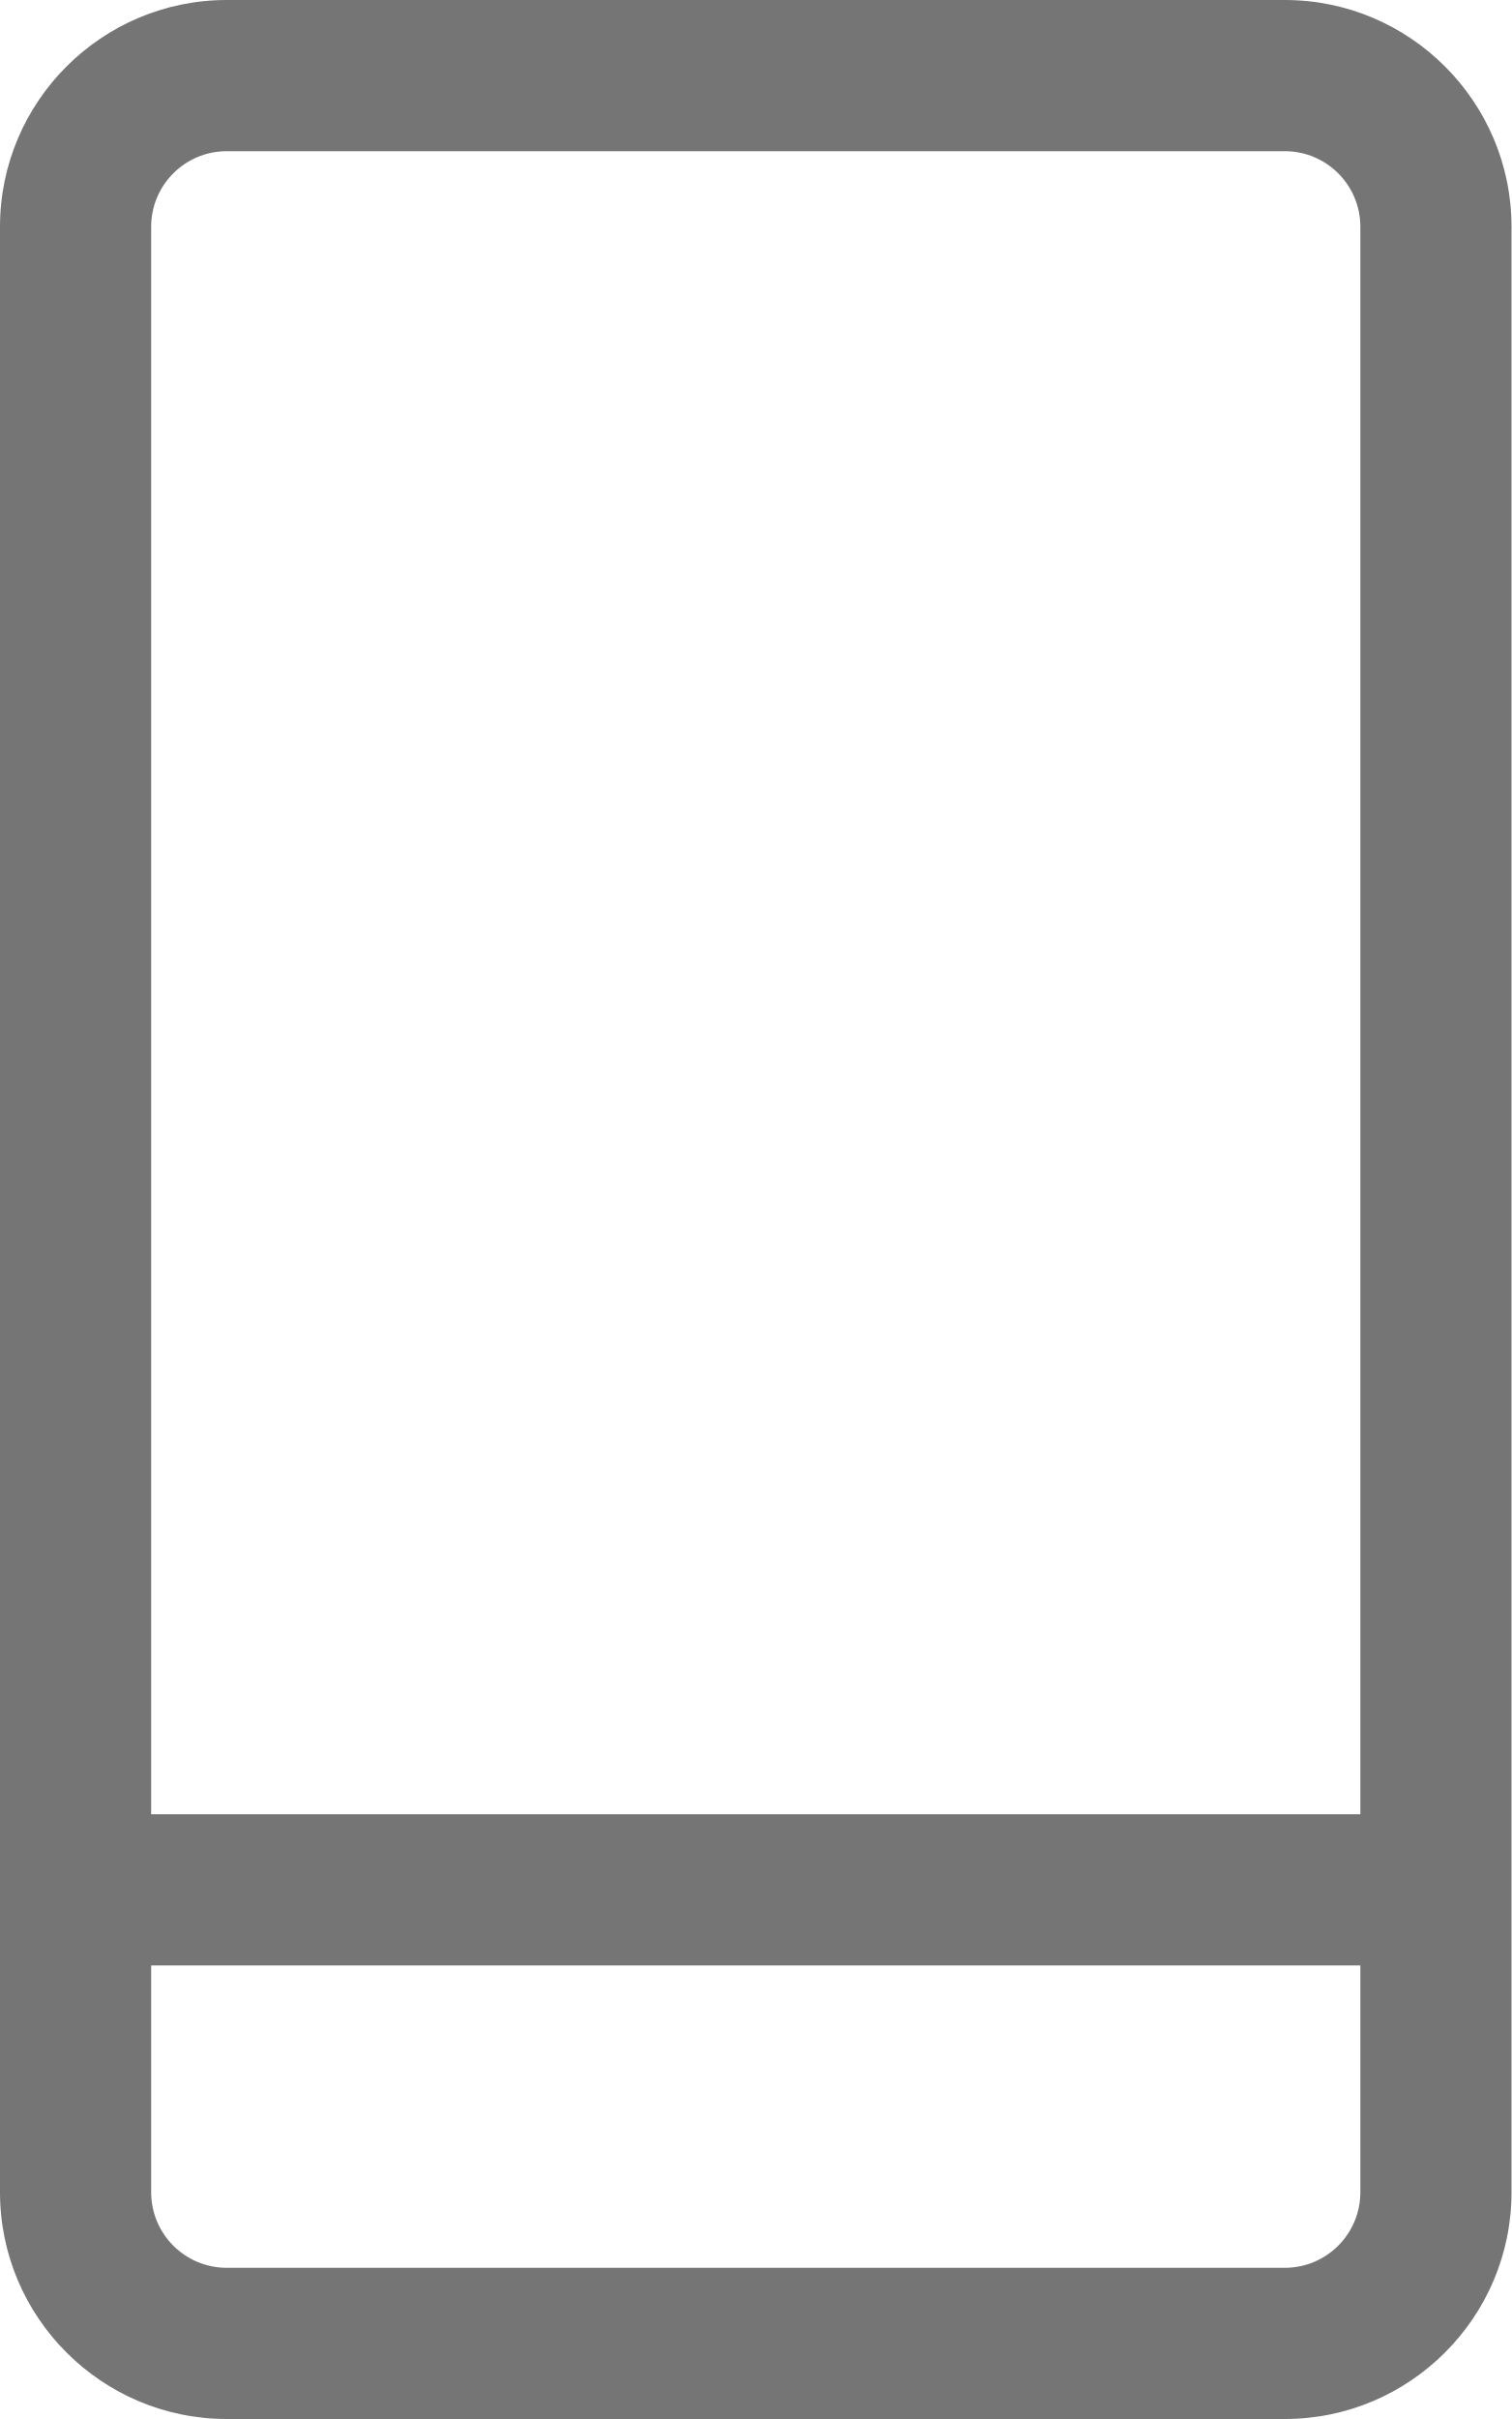
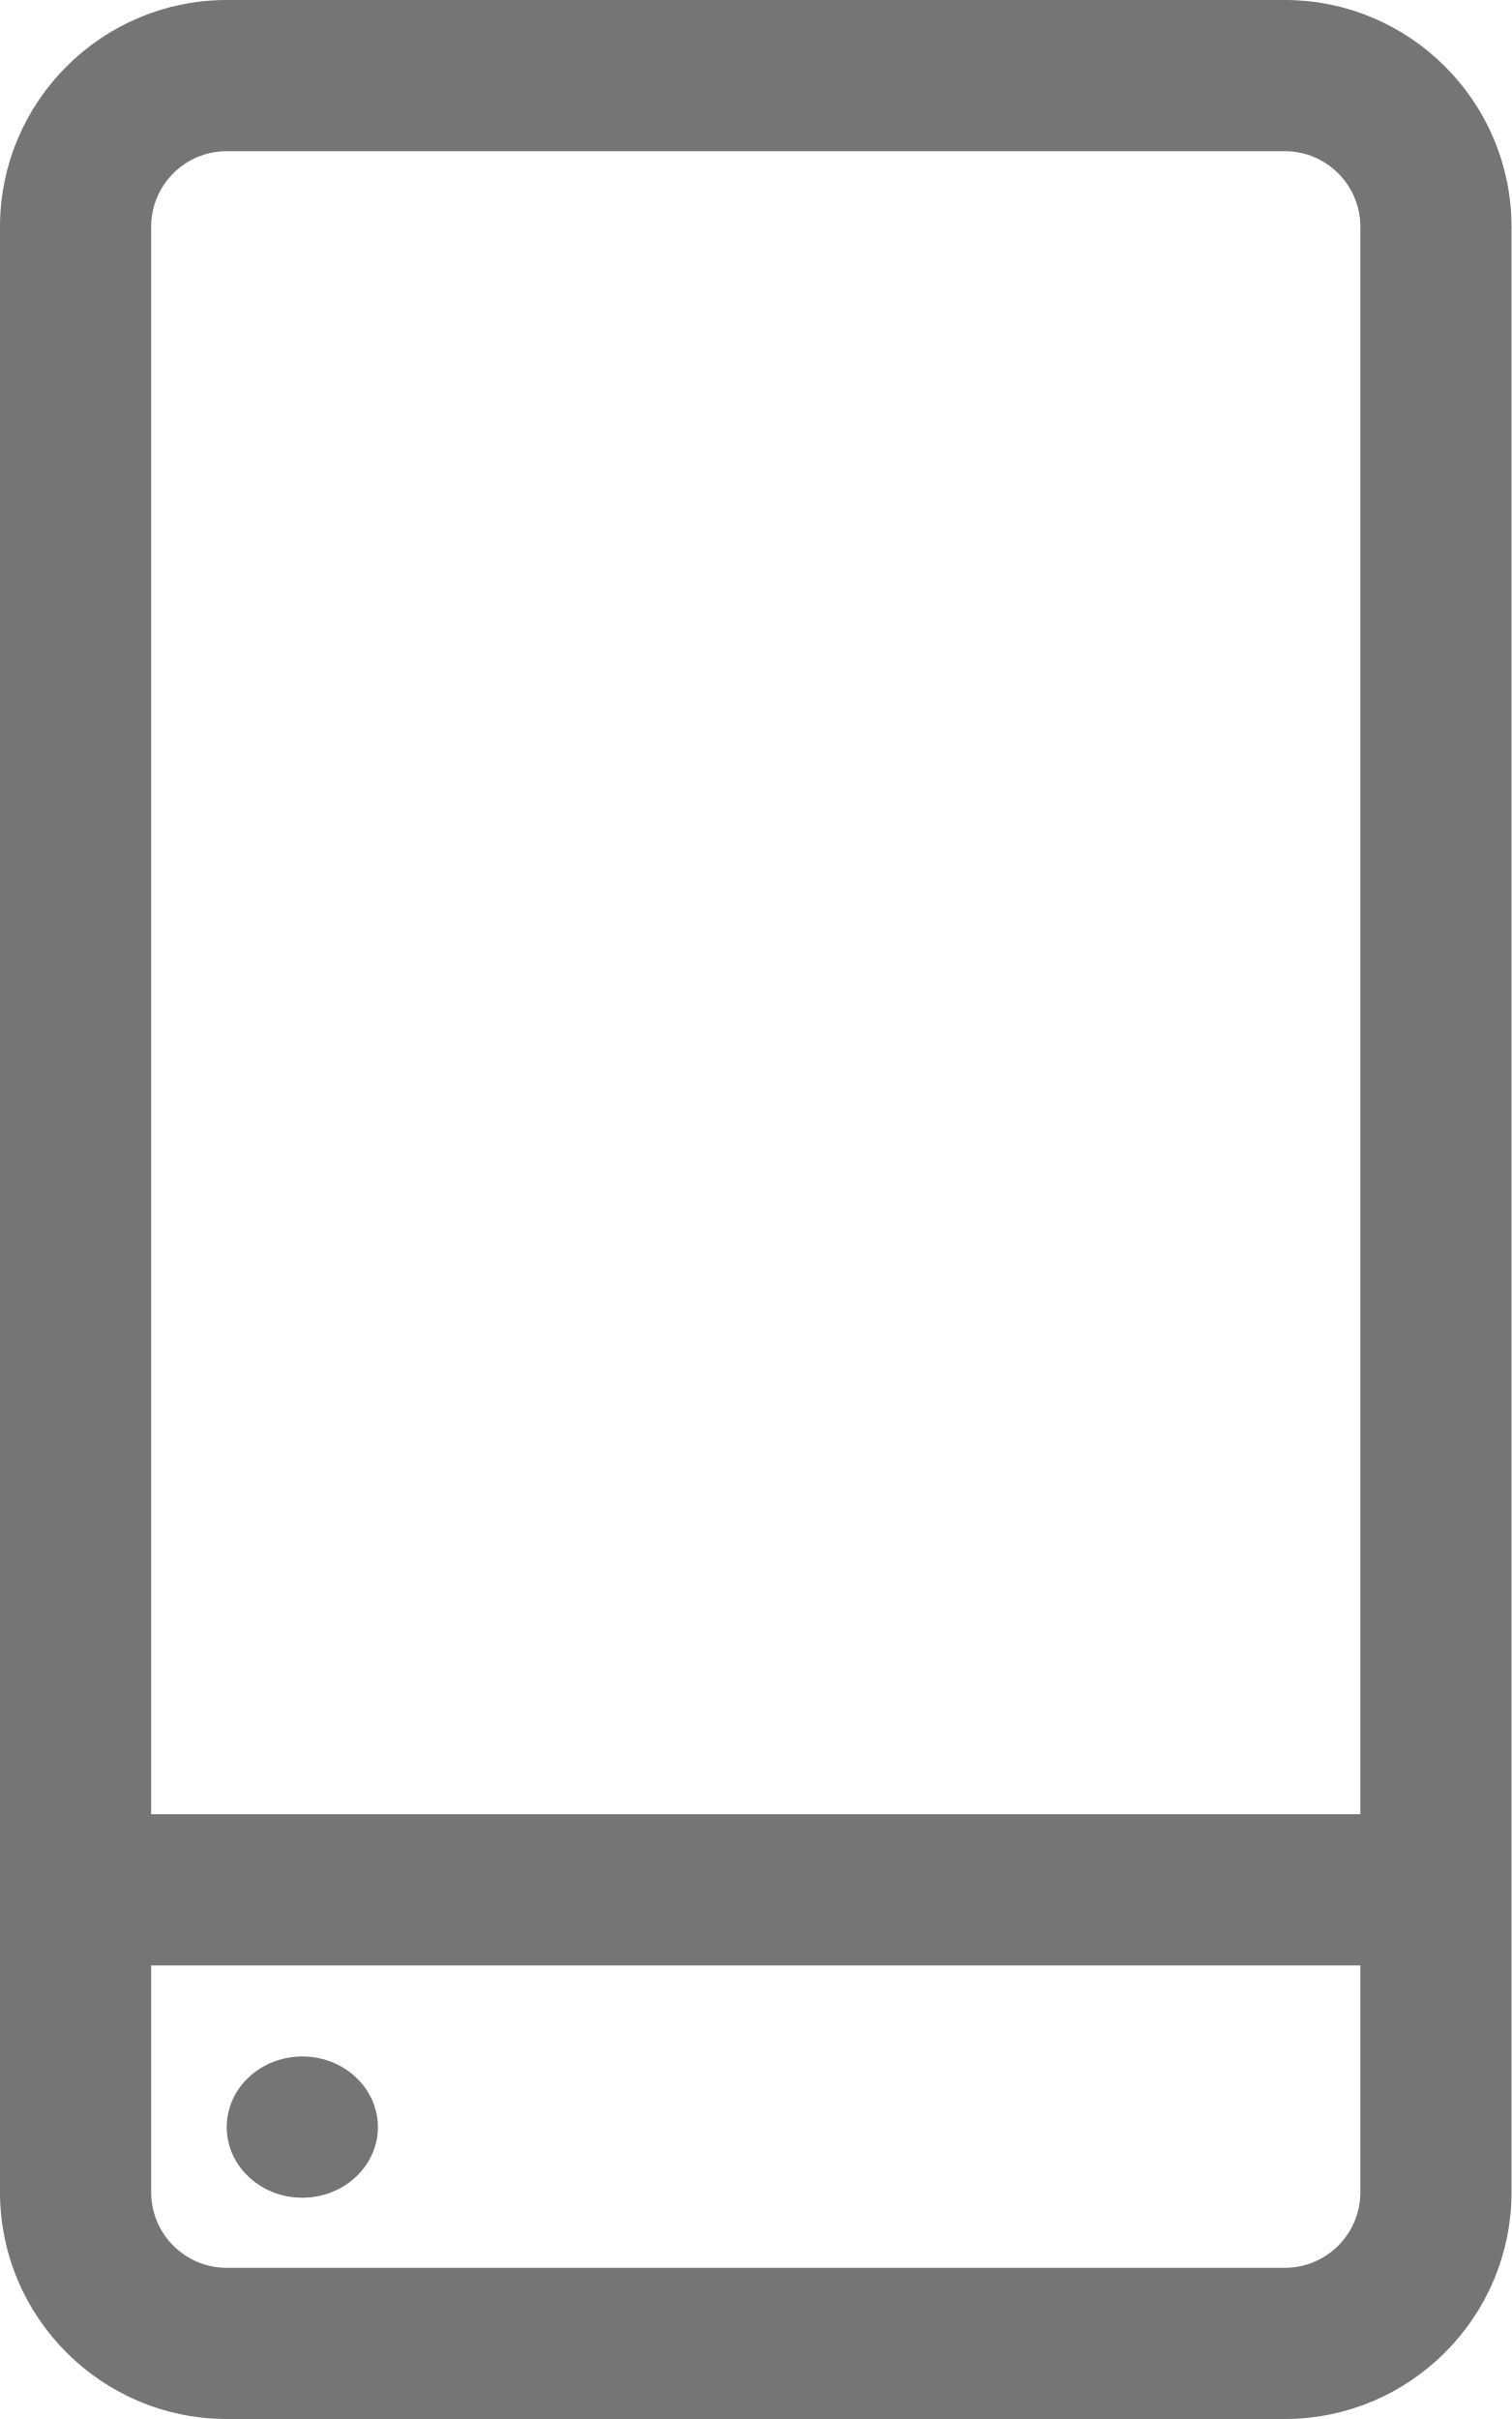
- <svg xmlns="http://www.w3.org/2000/svg" width="10" height="16" viewBox="0 0 10 16" fill="none">
-   <path d="M8.5 0H1.5C0.673 0 0 0.673 0 1.5V14.5C0 15.327 0.673 16 1.5 16H8.5C9.327 16 10 15.327 10 14.5V1.5C10 0.673 9.327 0 8.5 0ZM1.5 1H8.5C8.776 1 9 1.224 9 1.5V12H1V1.5C1 1.224 1.224 1 1.5 1ZM8.5 15H1.5C1.224 15 1 14.776 1 14.5V13H9V14.5C9 14.776 8.776 15 8.5 15Z" fill="#757575" />
+ <svg xmlns="http://www.w3.org/2000/svg" version="1.1" width="10" height="16" viewBox="0 0 20 32">
+   <path fill="#757575" d="M17 0h-14c-1.654 0-3 1.346-3 3v26c0 1.654 1.346 3 3 3h14c1.654 0 3-1.346 3-3v-26c0-1.654-1.346-3-3-3zM3 2h14c0.552 0 1 0.448 1 1v21h-16v-21c0-0.552 0.448-1 1-1zM17 30h-14c-0.552 0-1-0.448-1-1v-3h16v3c0 0.552-0.448 1-1 1z" />
+   <path fill="#757575" d="M4.707 27.478c0.391 0.365 0.391 0.956 0 1.321s-1.024 0.365-1.414 0c-0.391-0.365-0.391-0.956 0-1.321s1.024-0.365 1.414 0z" />
</svg>
